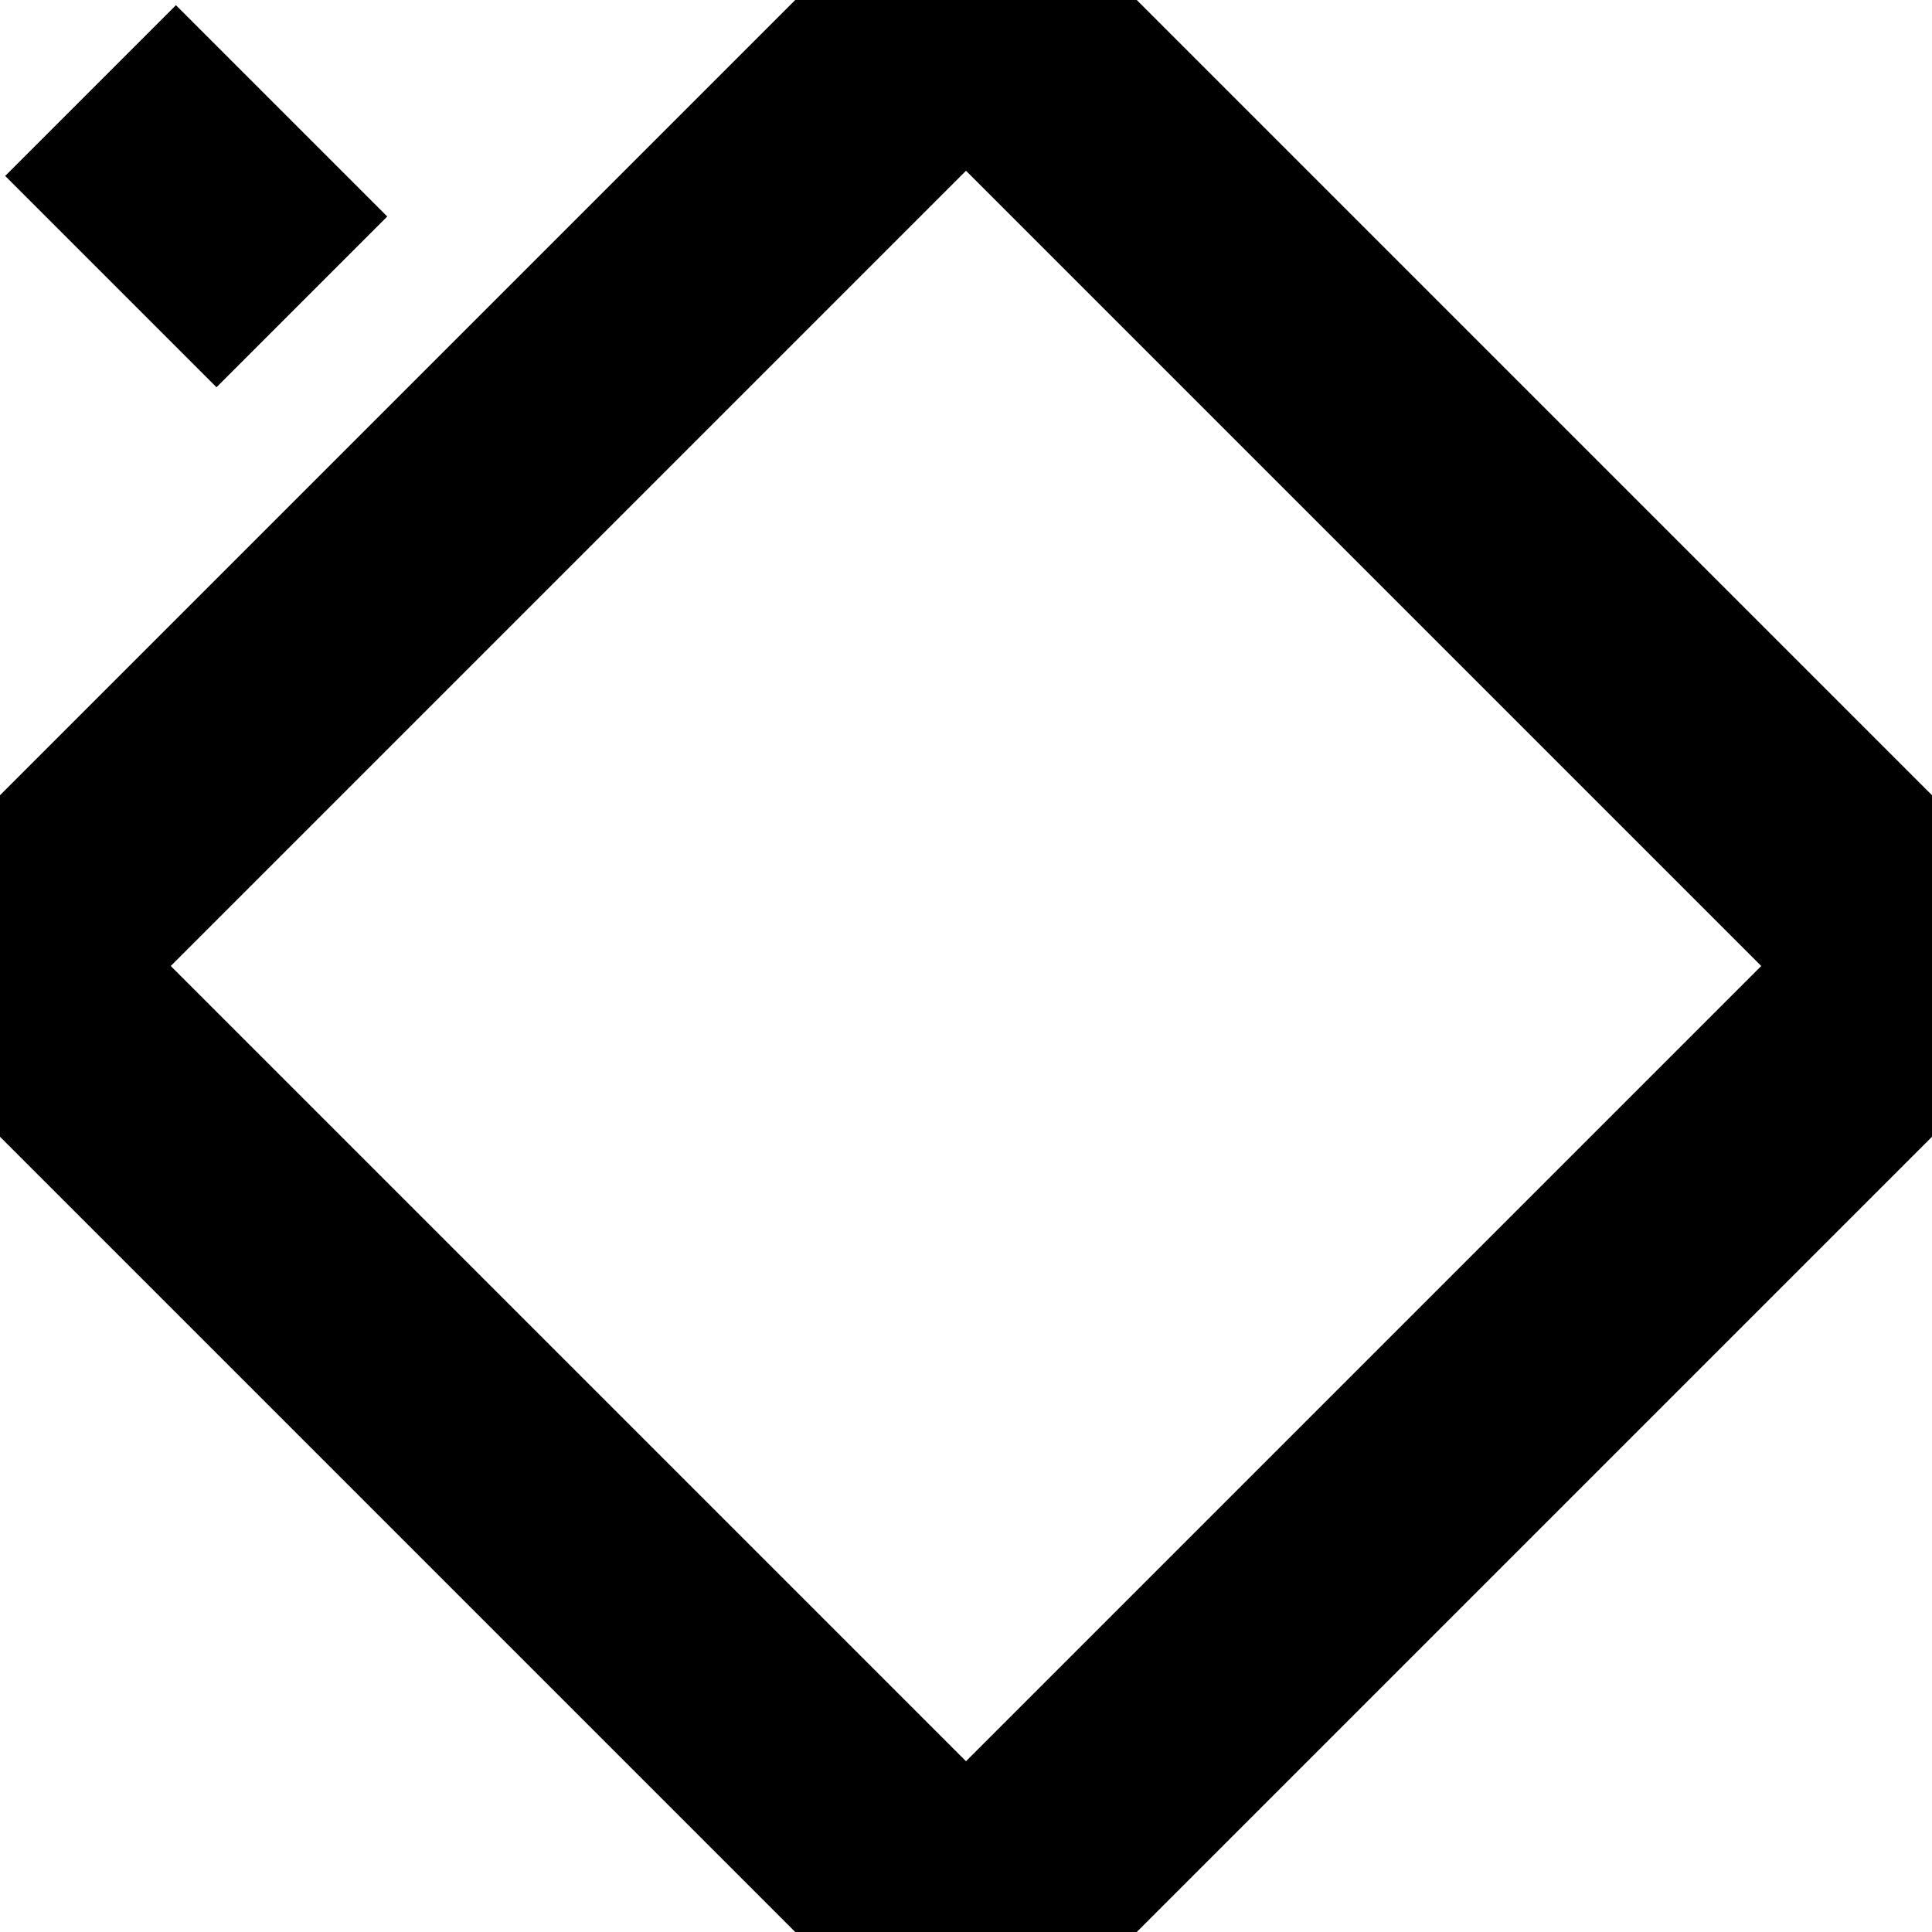
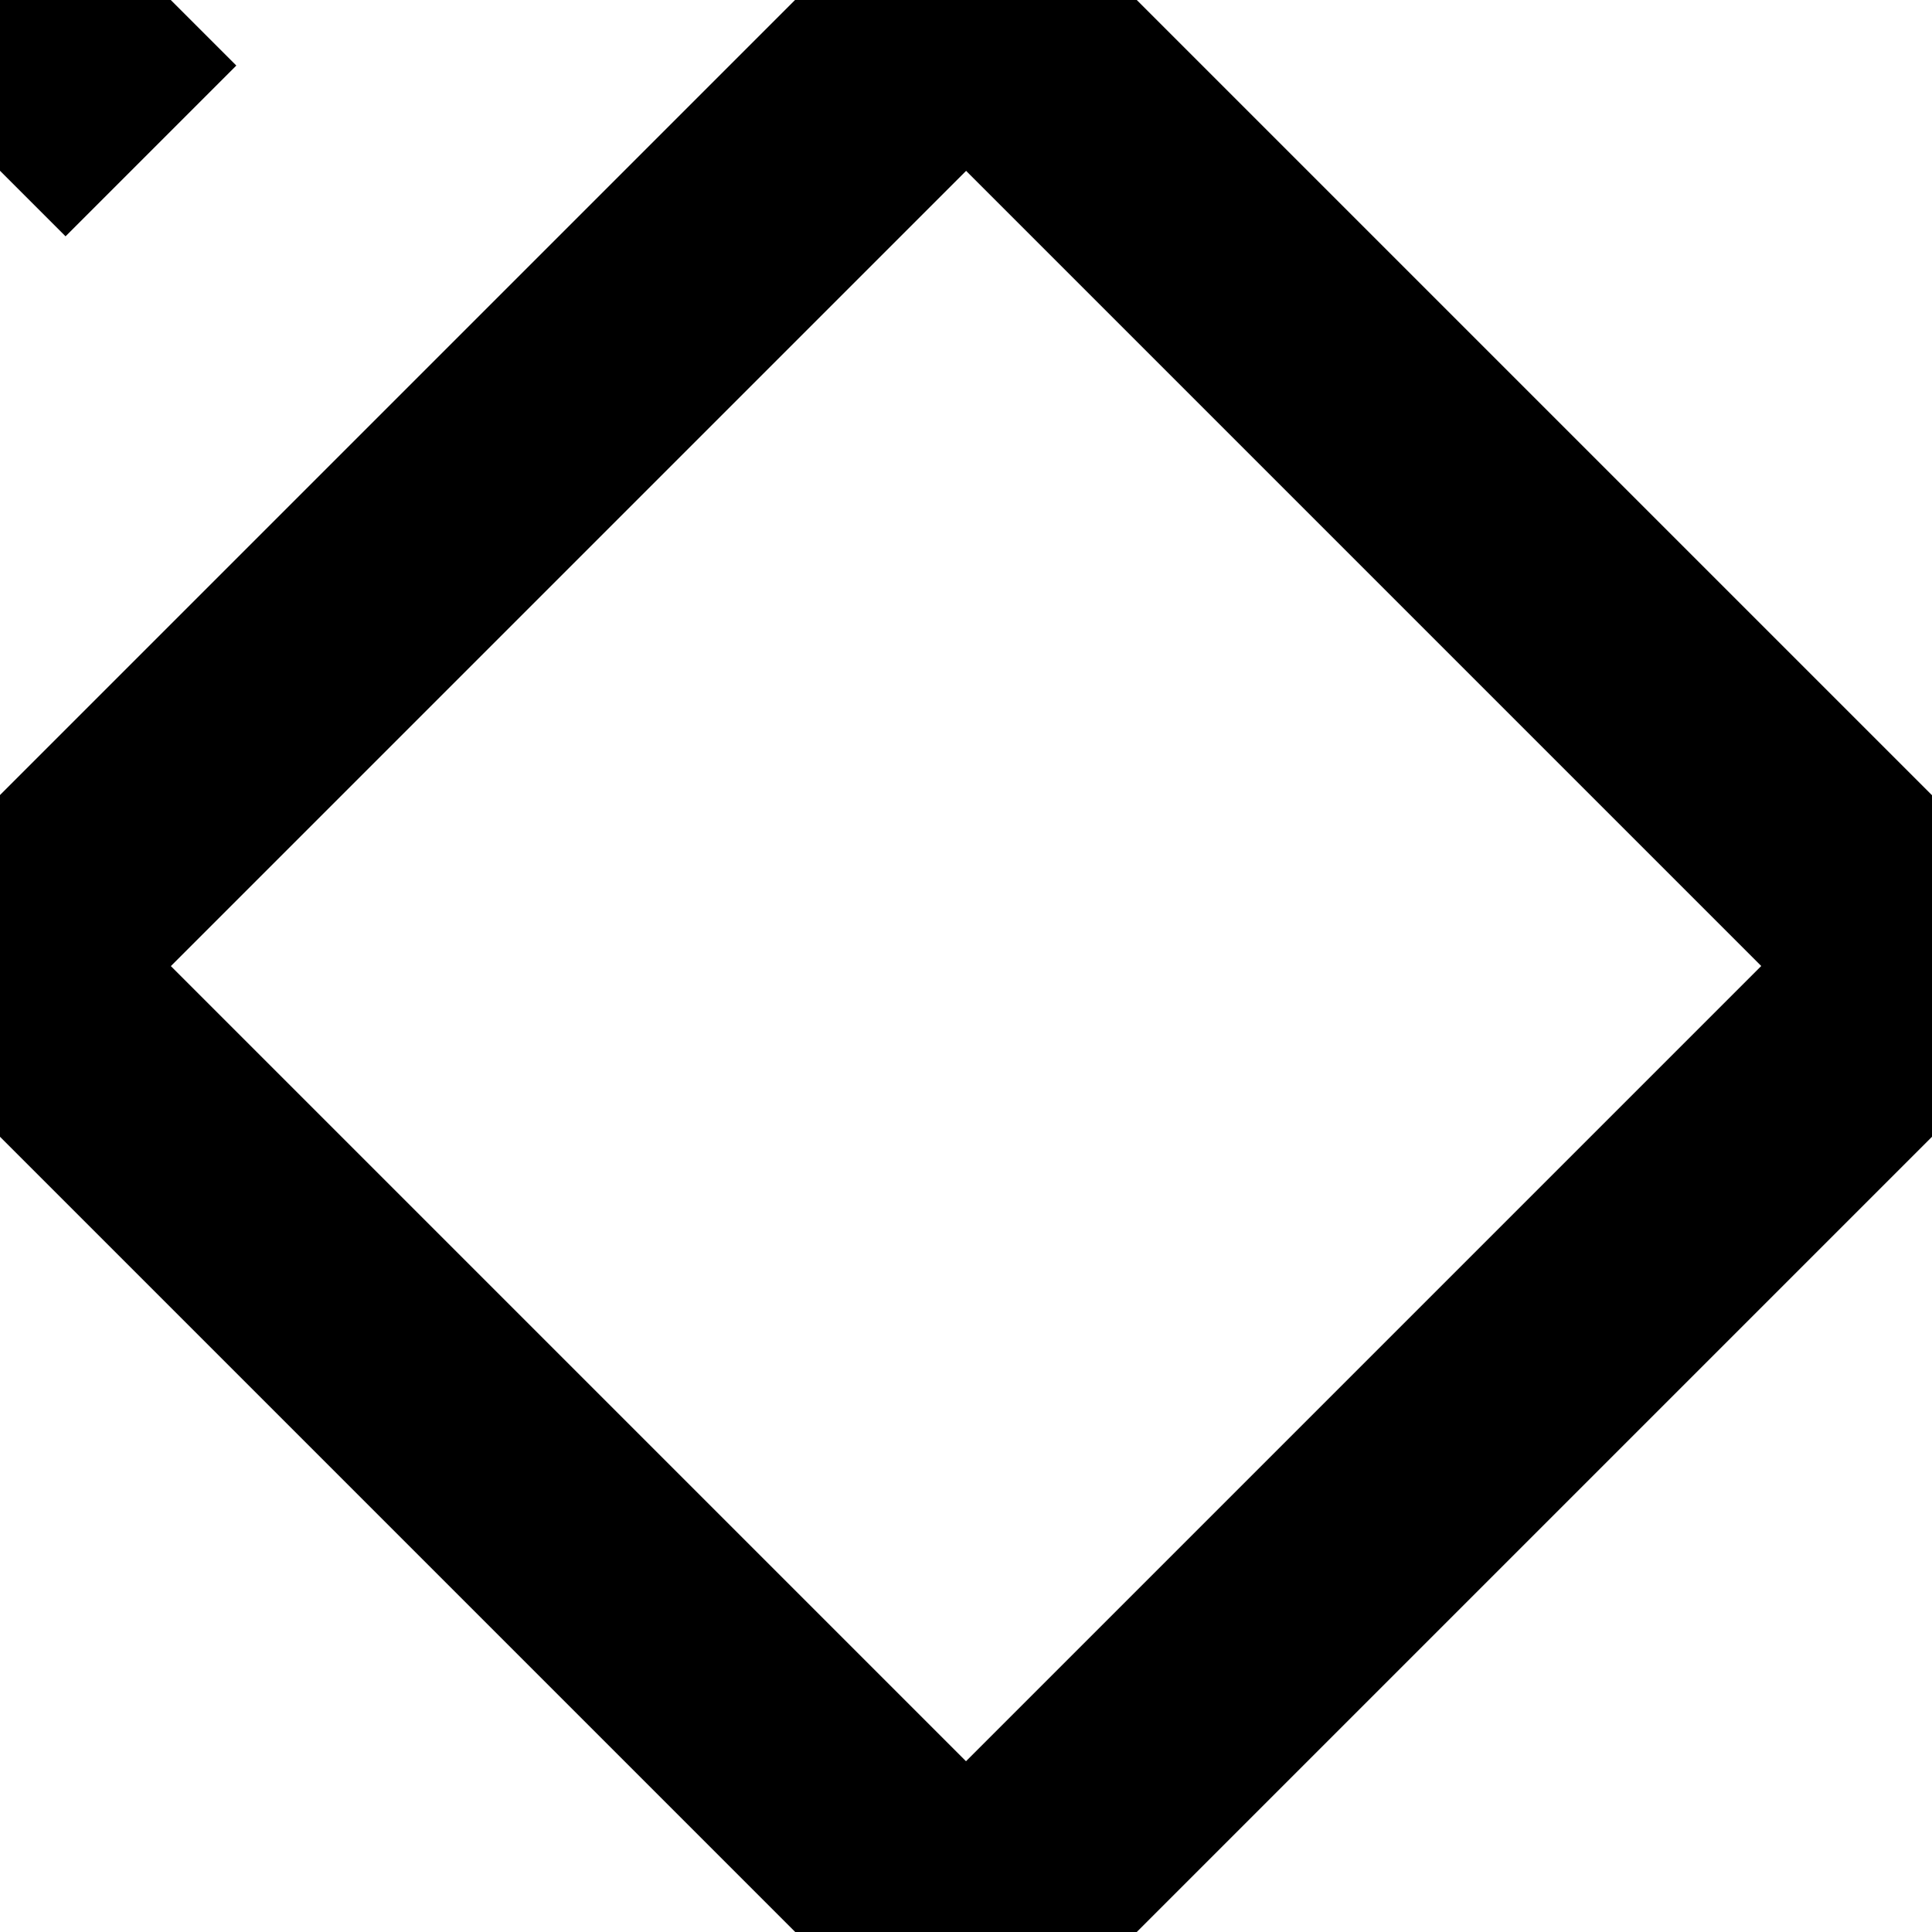
<svg xmlns="http://www.w3.org/2000/svg" id="svg8" version="1.1" viewBox="0 0 135.467 135.467" height="512" width="512">
  <defs id="defs2" />
  <path style="fill:none;fill-rule:evenodd;stroke:#000000;stroke-width:16.933;stroke-linecap:butt;stroke-linejoin:miter;stroke-opacity:1;stroke-miterlimit:4;stroke-dasharray:none" d="M 67.733,2.5999998e-6 0,67.733 67.733,135.467" id="path5738" />
  <path style="fill:none;fill-rule:evenodd;stroke:#000000;stroke-width:16.933;stroke-linecap:butt;stroke-linejoin:miter;stroke-opacity:1;stroke-miterlimit:4;stroke-dasharray:none" d="M -16.933,-50.8 0,-67.733 135.467,67.733 0,203.2 -16.933,186.267" id="path5740" />
  <defs id="defs2" />
-   <path id="path4597" d="M 21.167,21.167 6.35,6.35" style="fill:none;fill-rule:evenodd;stroke:#000000;stroke-width:16.933;stroke-linecap:butt;stroke-linejoin:miter;stroke-opacity:1;stroke-miterlimit:4;stroke-dasharray:none" />
+   <path id="path4597" d="M 10.583,10.583 -4.233,-4.233" style="fill:none;fill-rule:evenodd;stroke:#000000;stroke-width:16.933;stroke-linecap:butt;stroke-linejoin:miter;stroke-miterlimit:4;stroke-dasharray:none;stroke-opacity:1" />
+   <path style="fill:none;fill-rule:evenodd;stroke:#000000;stroke-width:16.933;stroke-linecap:butt;stroke-linejoin:miter;stroke-opacity:1;stroke-miterlimit:4;stroke-dasharray:none" d="M 0,67.733 67.733,2.5999998e-6" id="path5042" />
</svg>
